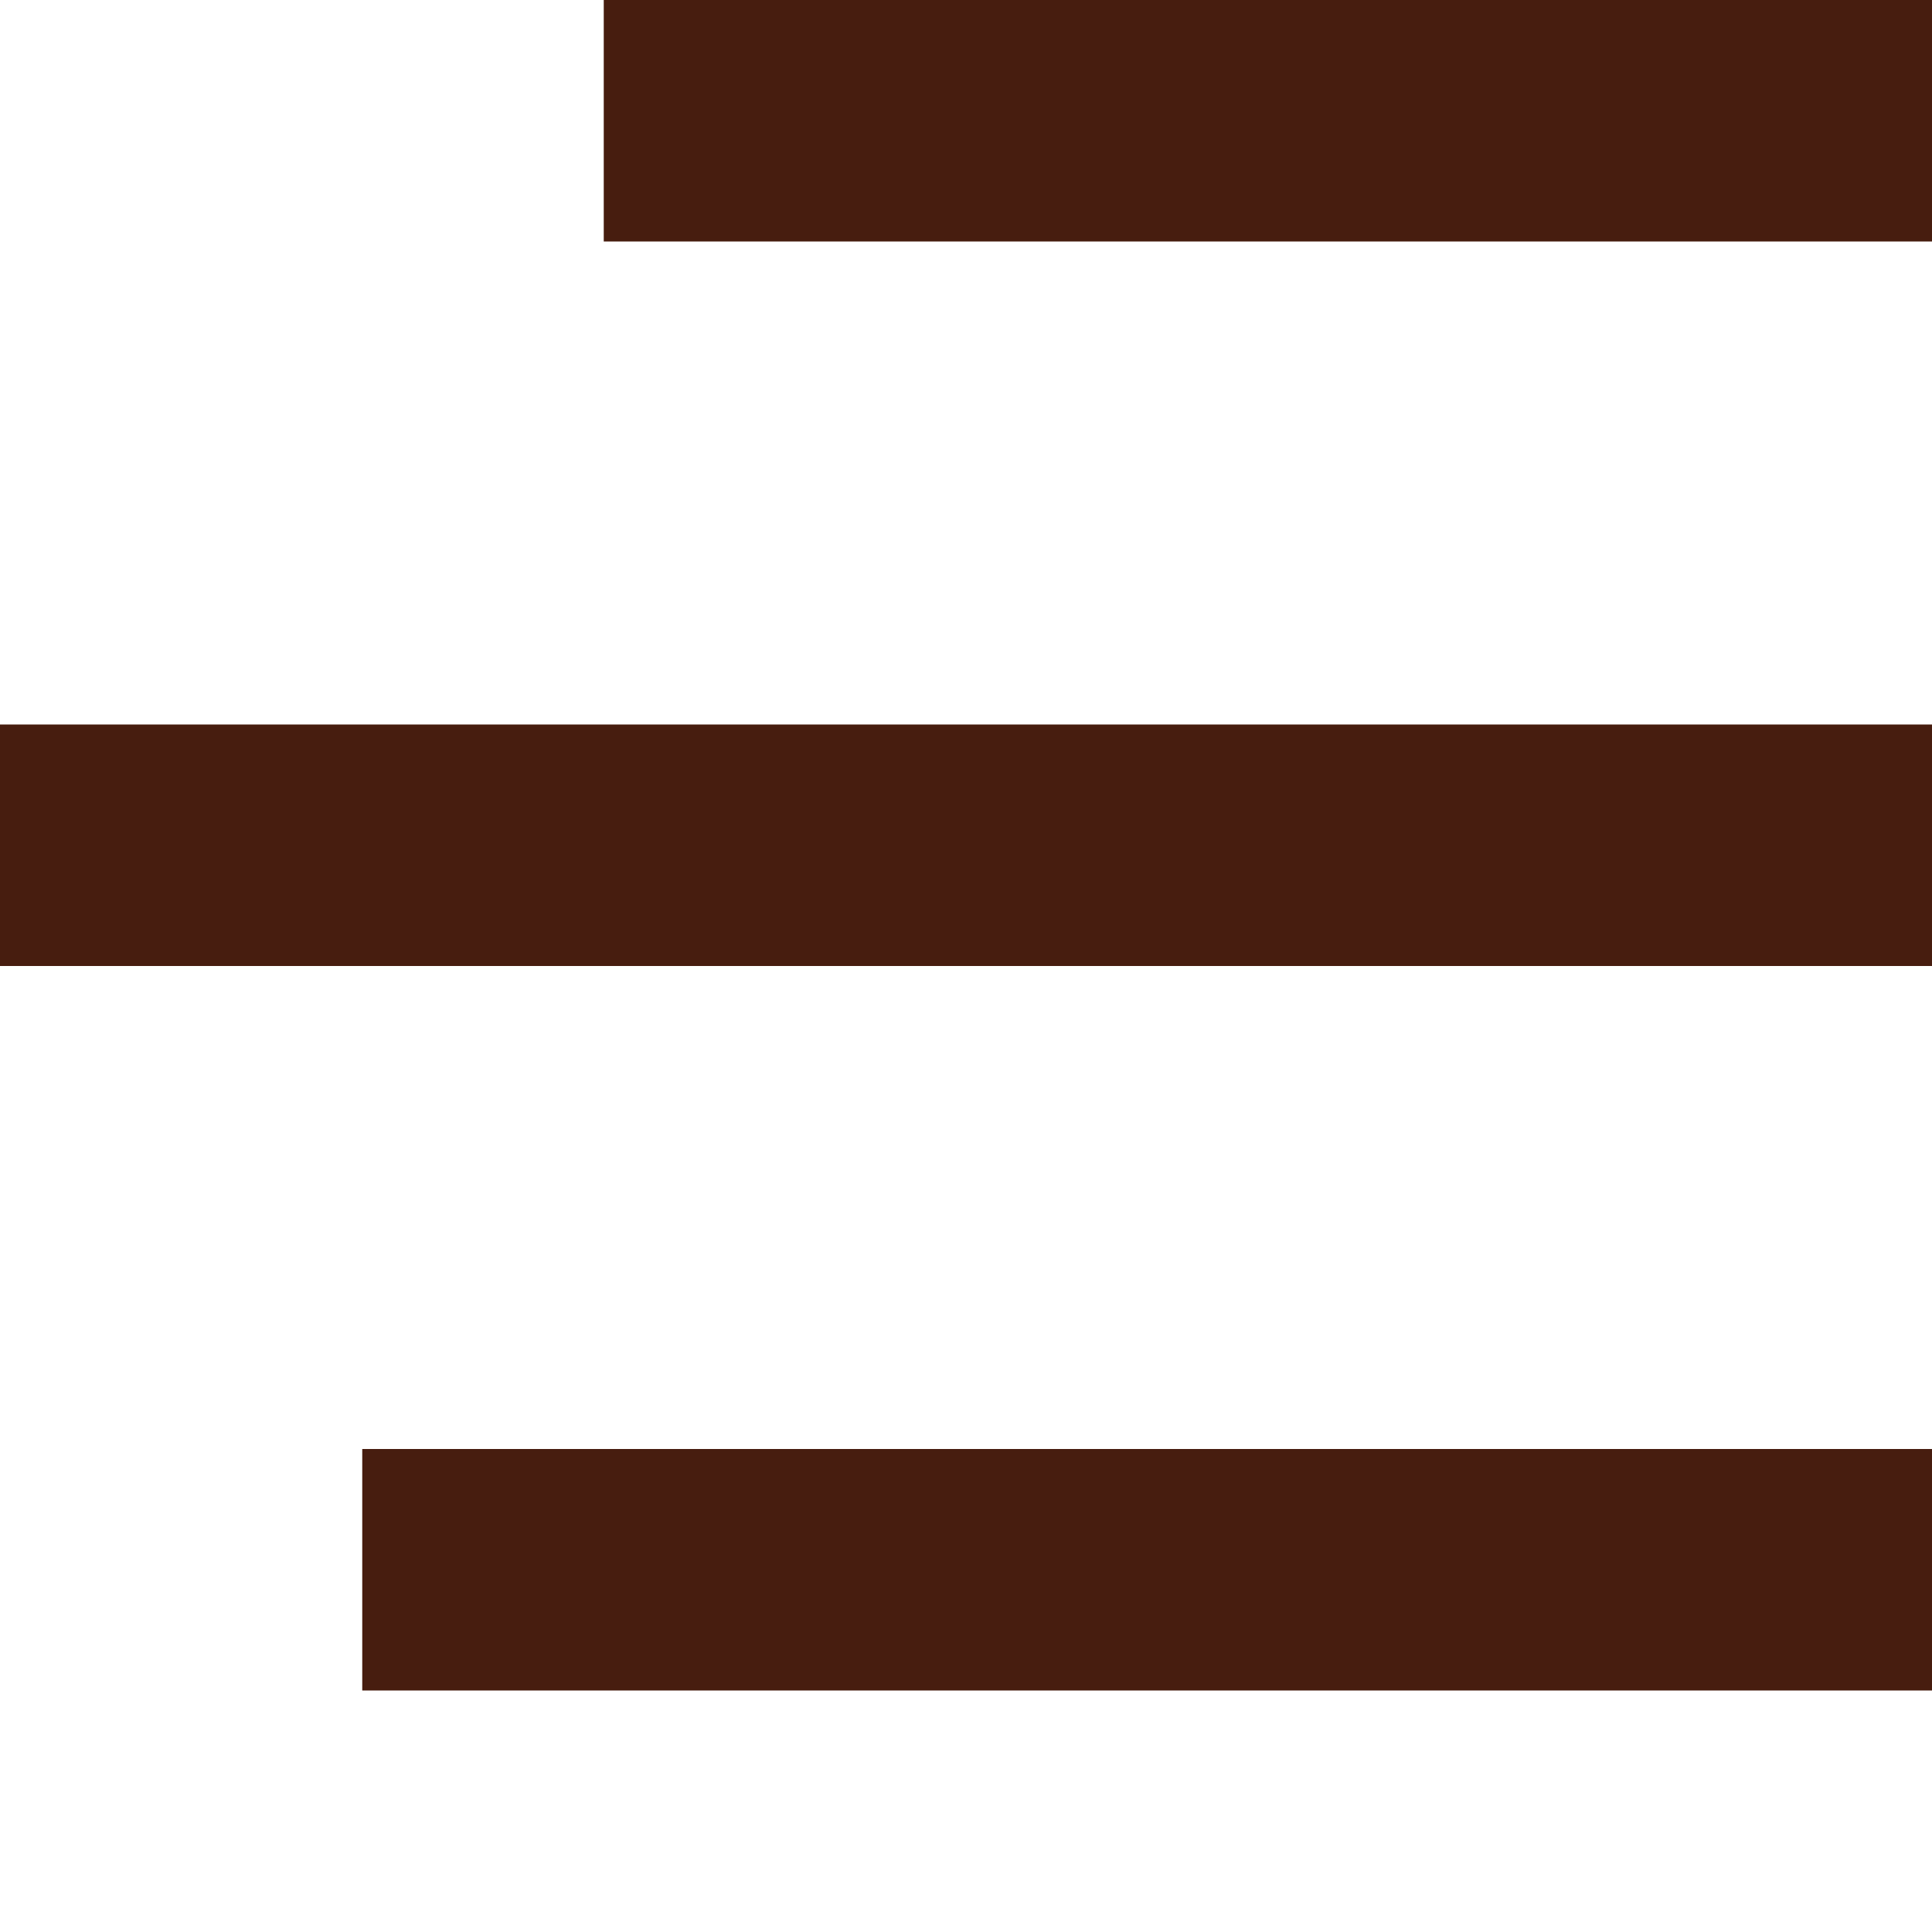
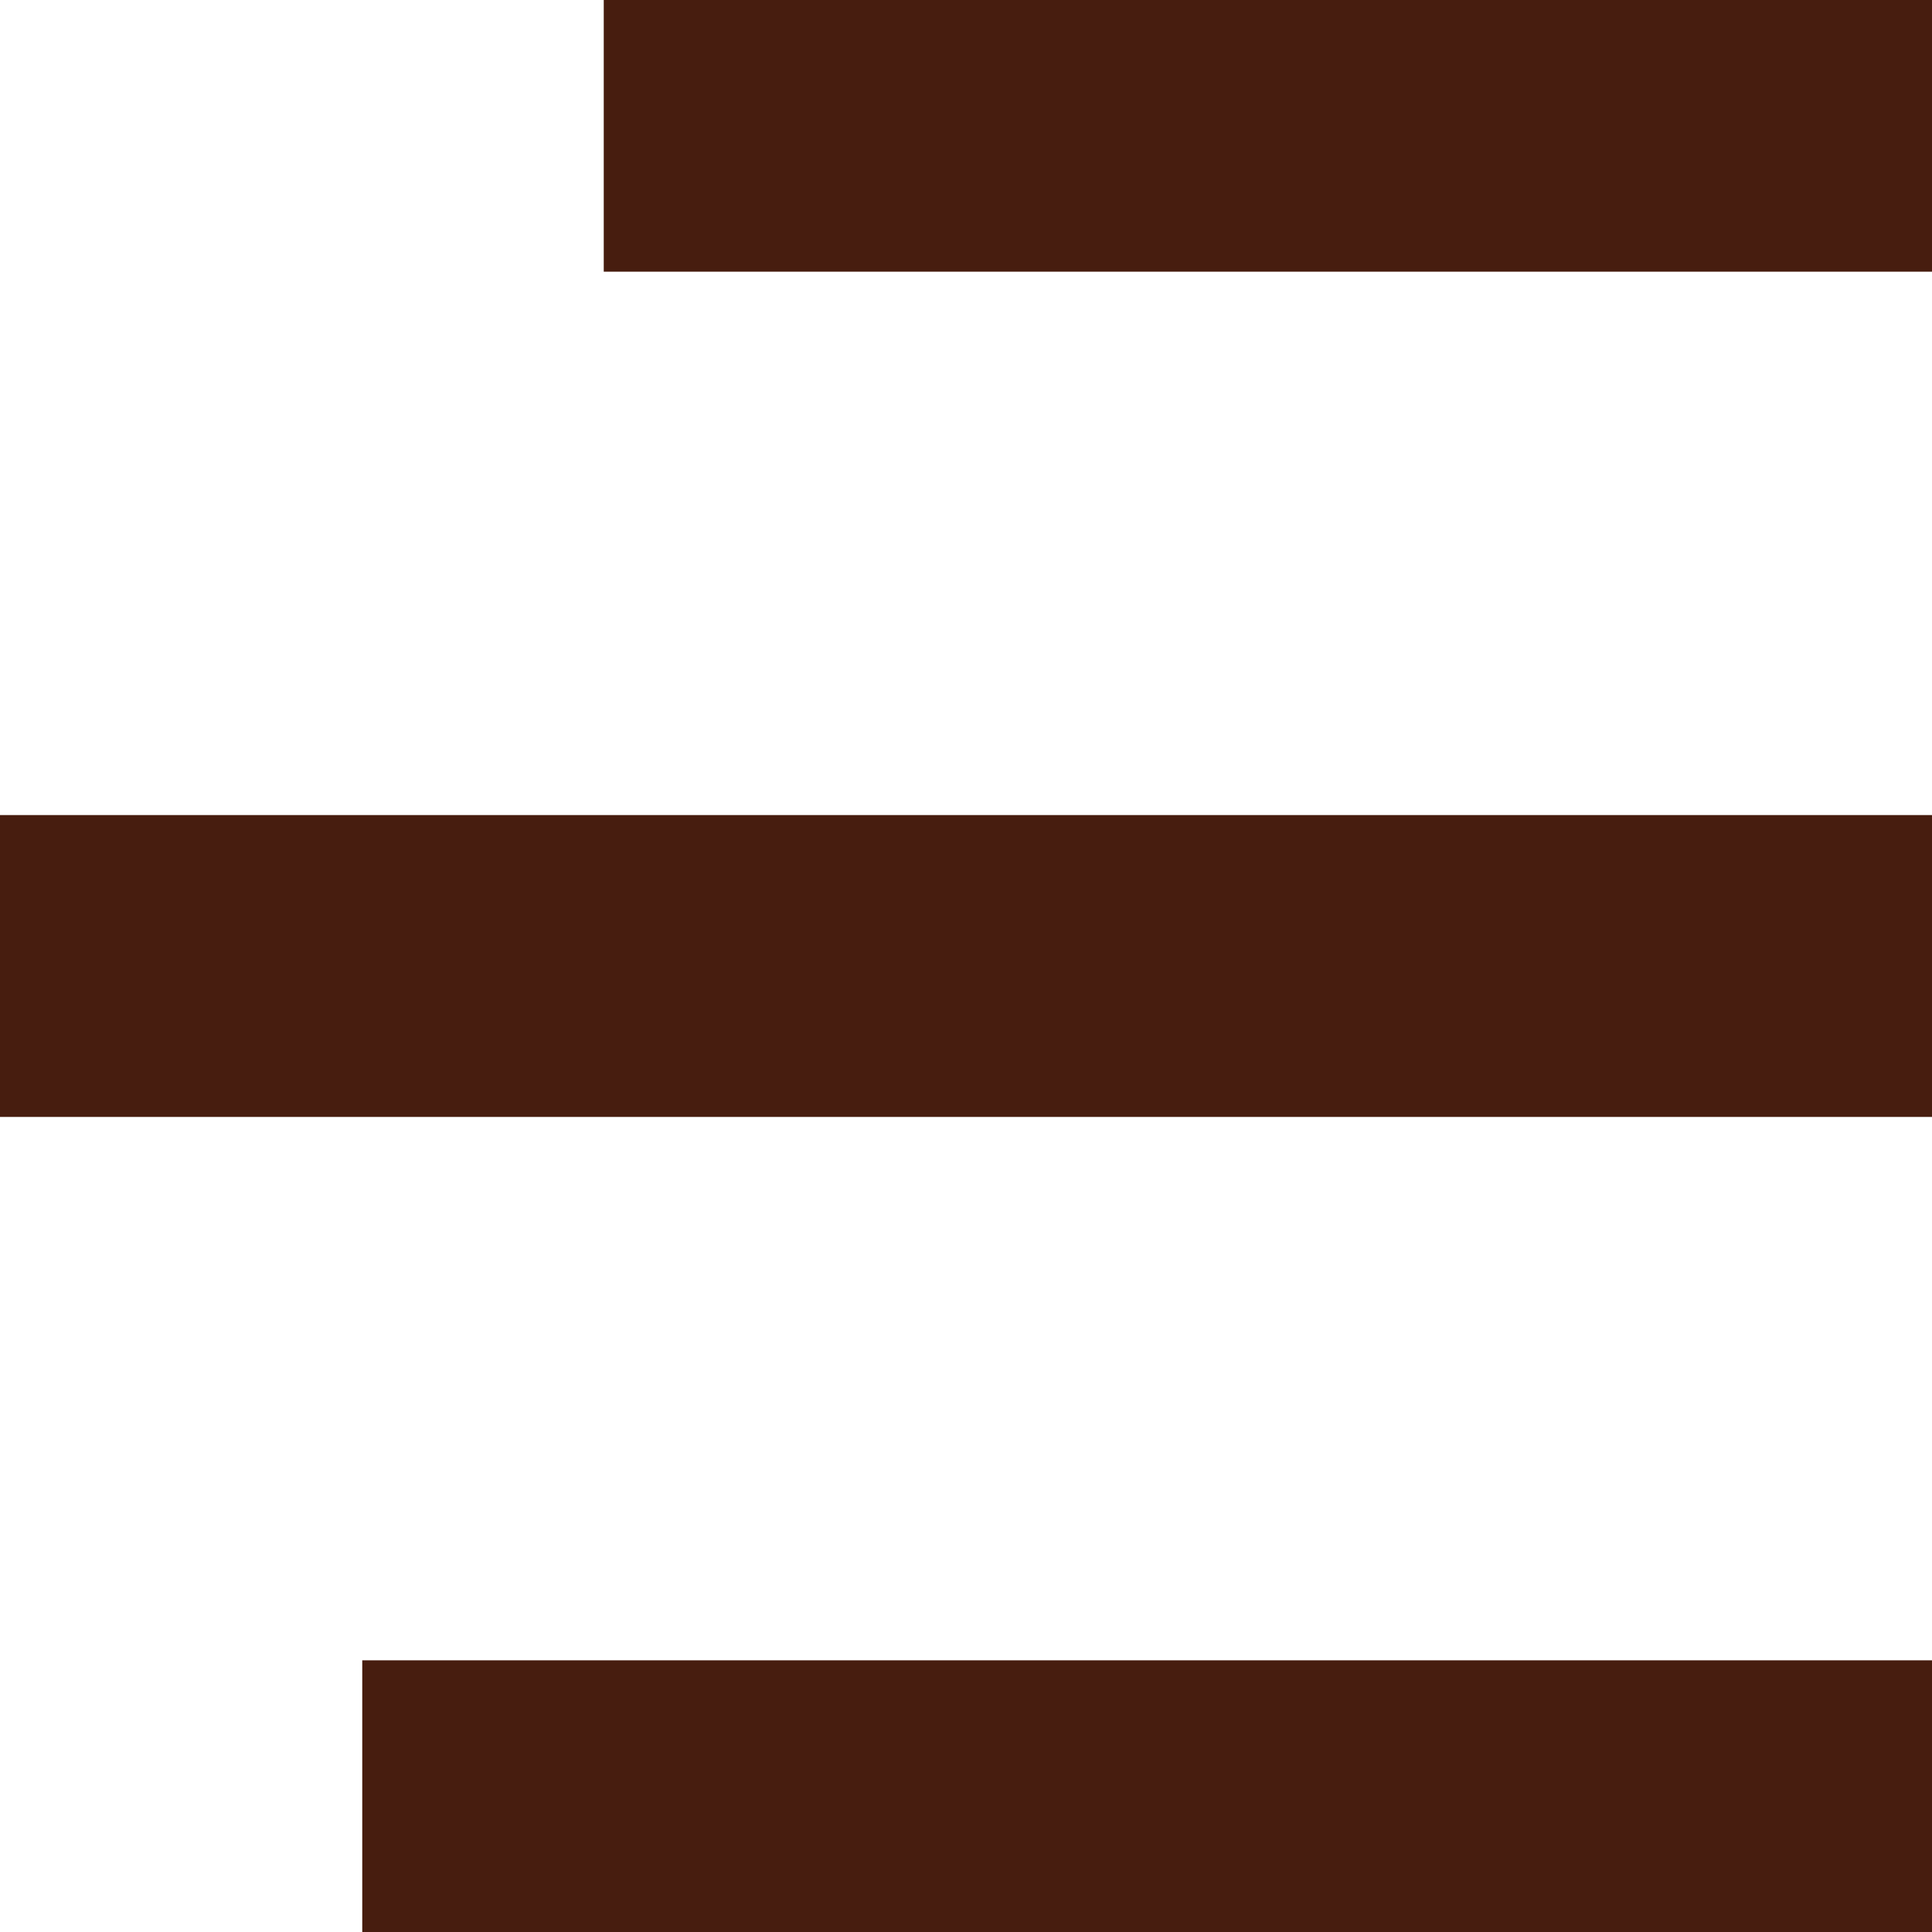
- <svg xmlns="http://www.w3.org/2000/svg" width="16px" height="16px" viewBox="0 0 16 16" zoomAndPan="disable" preserveAspectRatio="none">
-   <style type="text/css"> line { stroke: #471d0f; stroke-width: 2; } </style>
-   <line x1="5" y1="1" x2="18" y2="1" />
-   <line x1="0" y1="7" x2="18" y2="7" />
-   <line x1="3" y1="13" x2="18" y2="13" />
+ <svg xmlns="http://www.w3.org/2000/svg" width="1.5em" height="1.5em" viewBox="0 0 16 16" zoomAndPan="disable" preserveAspectRatio="none">
+   <style type="text/css"> line { stroke: #471d0f; stroke-width: 2.5; } </style>
+   <line x1="5" y1="1" x2="22" y2="1" />
+   <line x1="0" y1="8" x2="22" y2="8" />
+   <line x1="3" y1="15" x2="22" y2="15" />
</svg>
